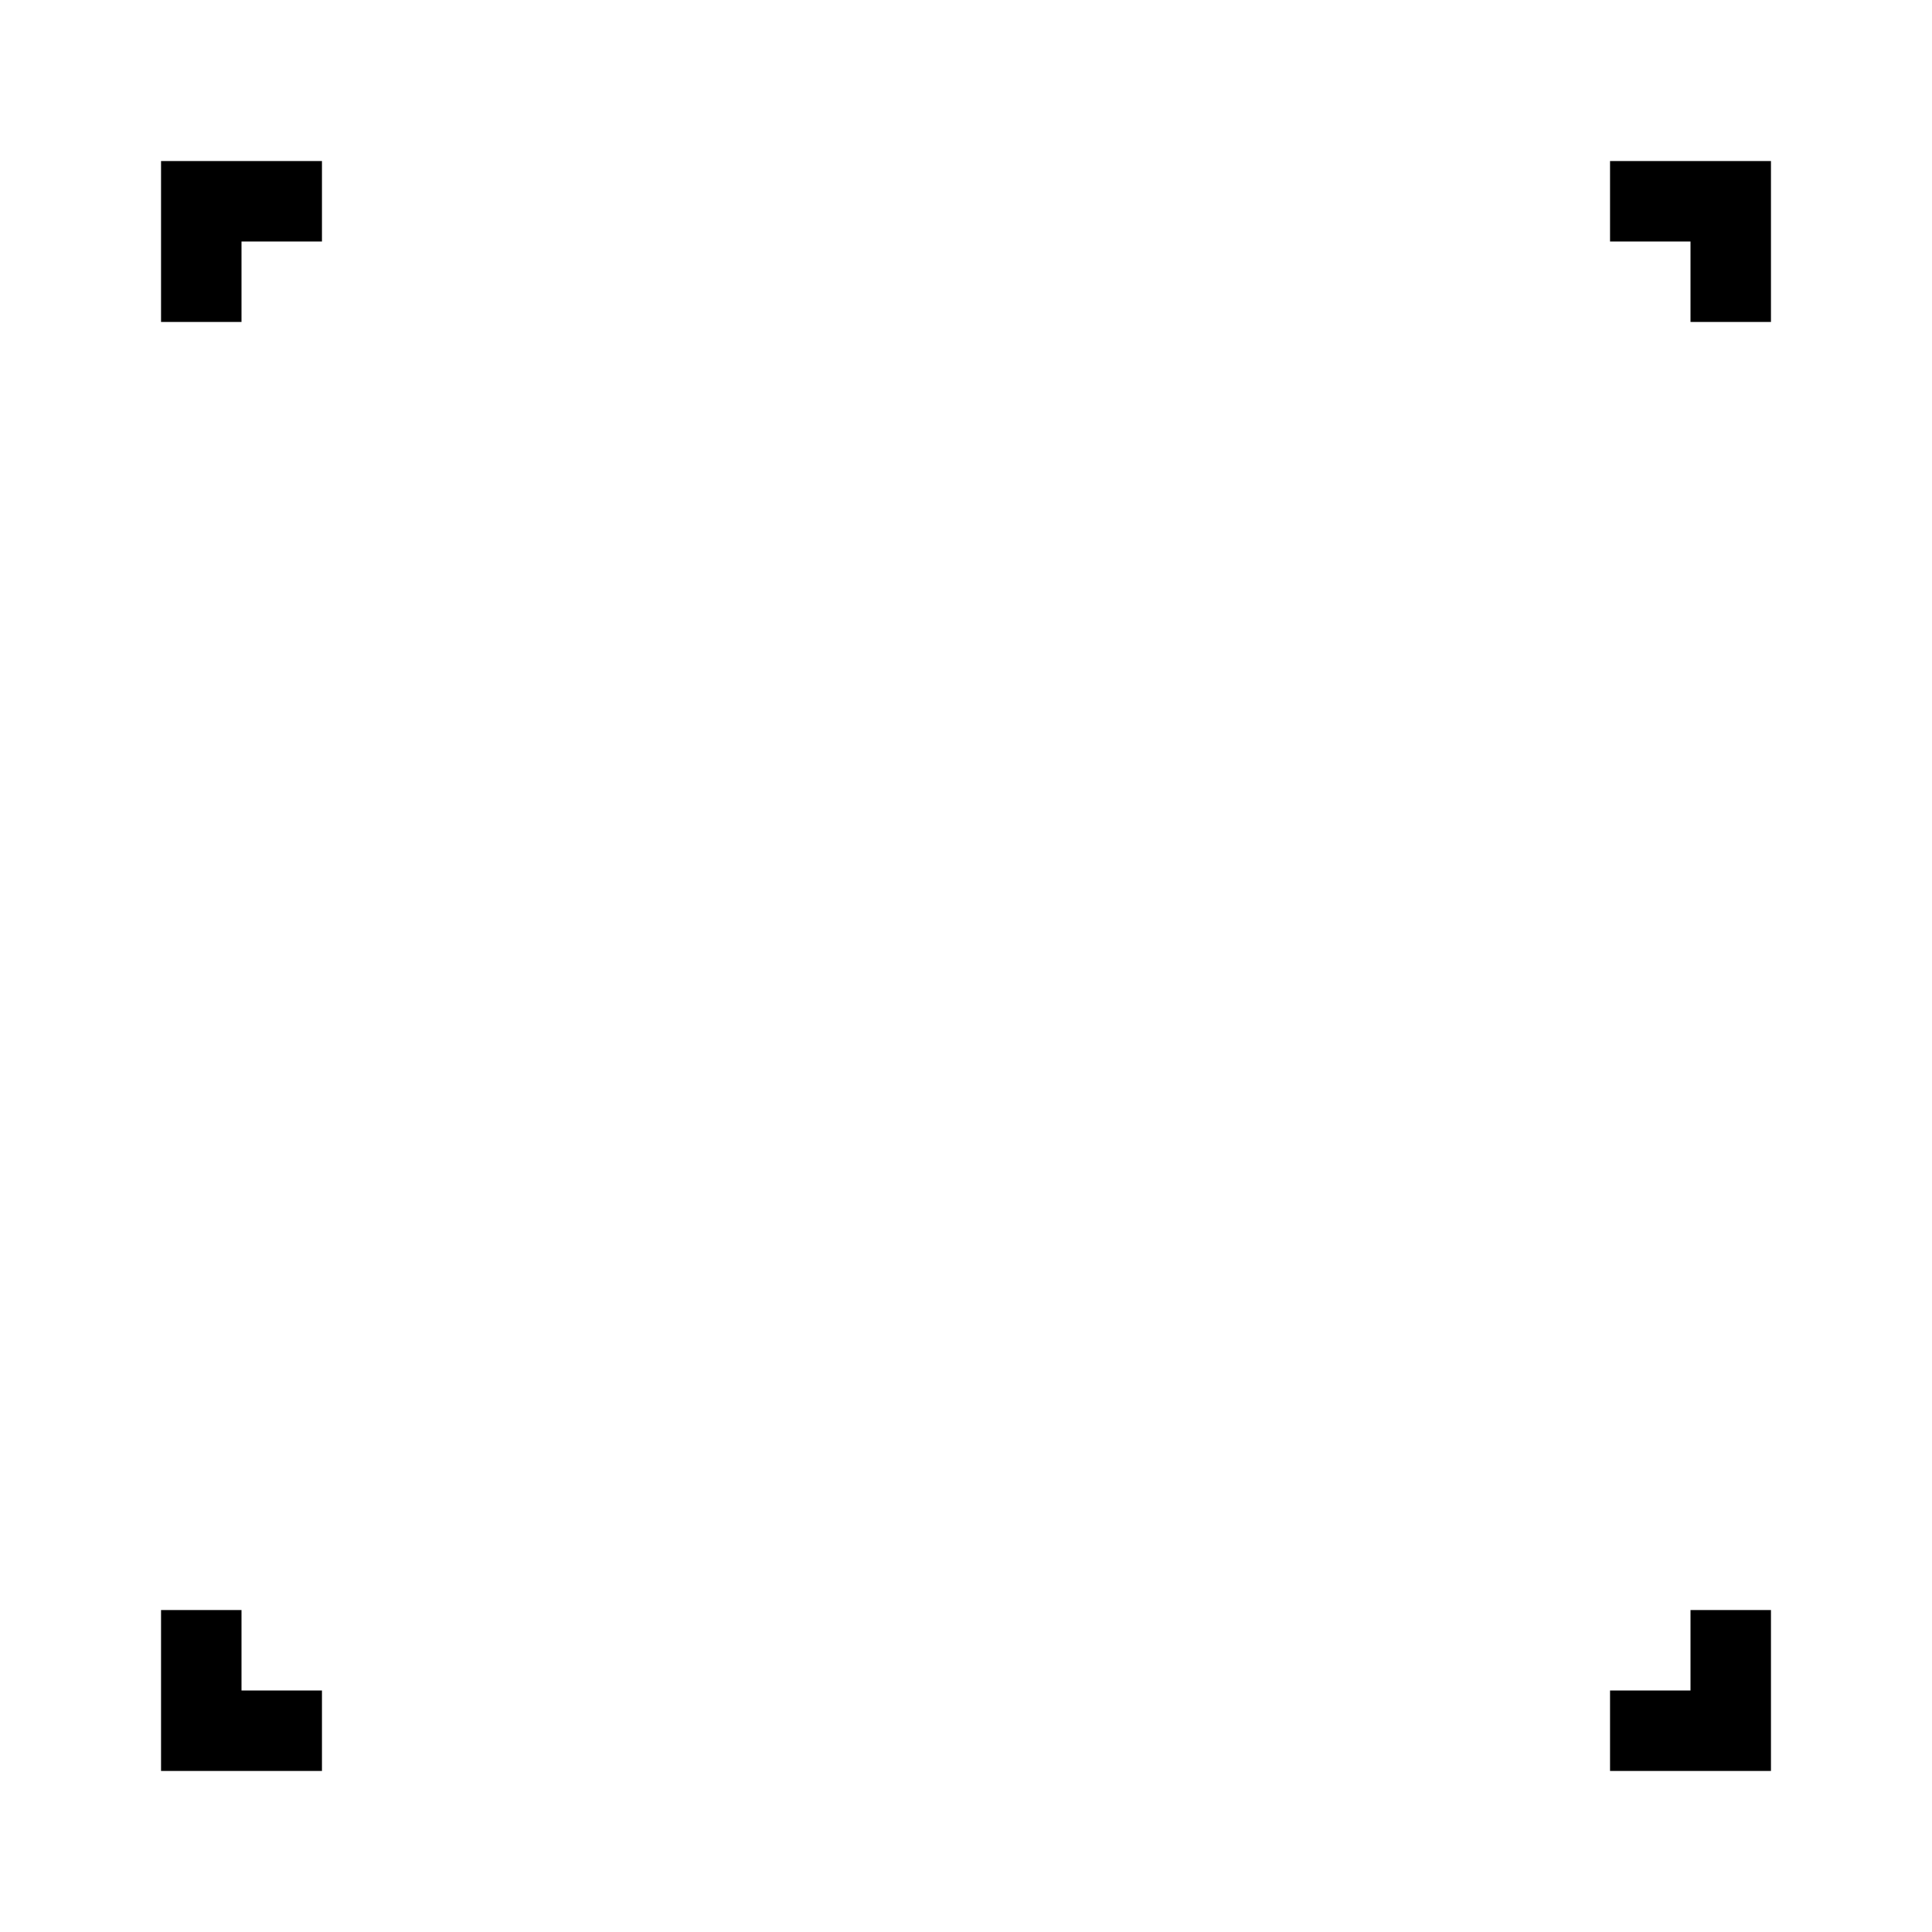
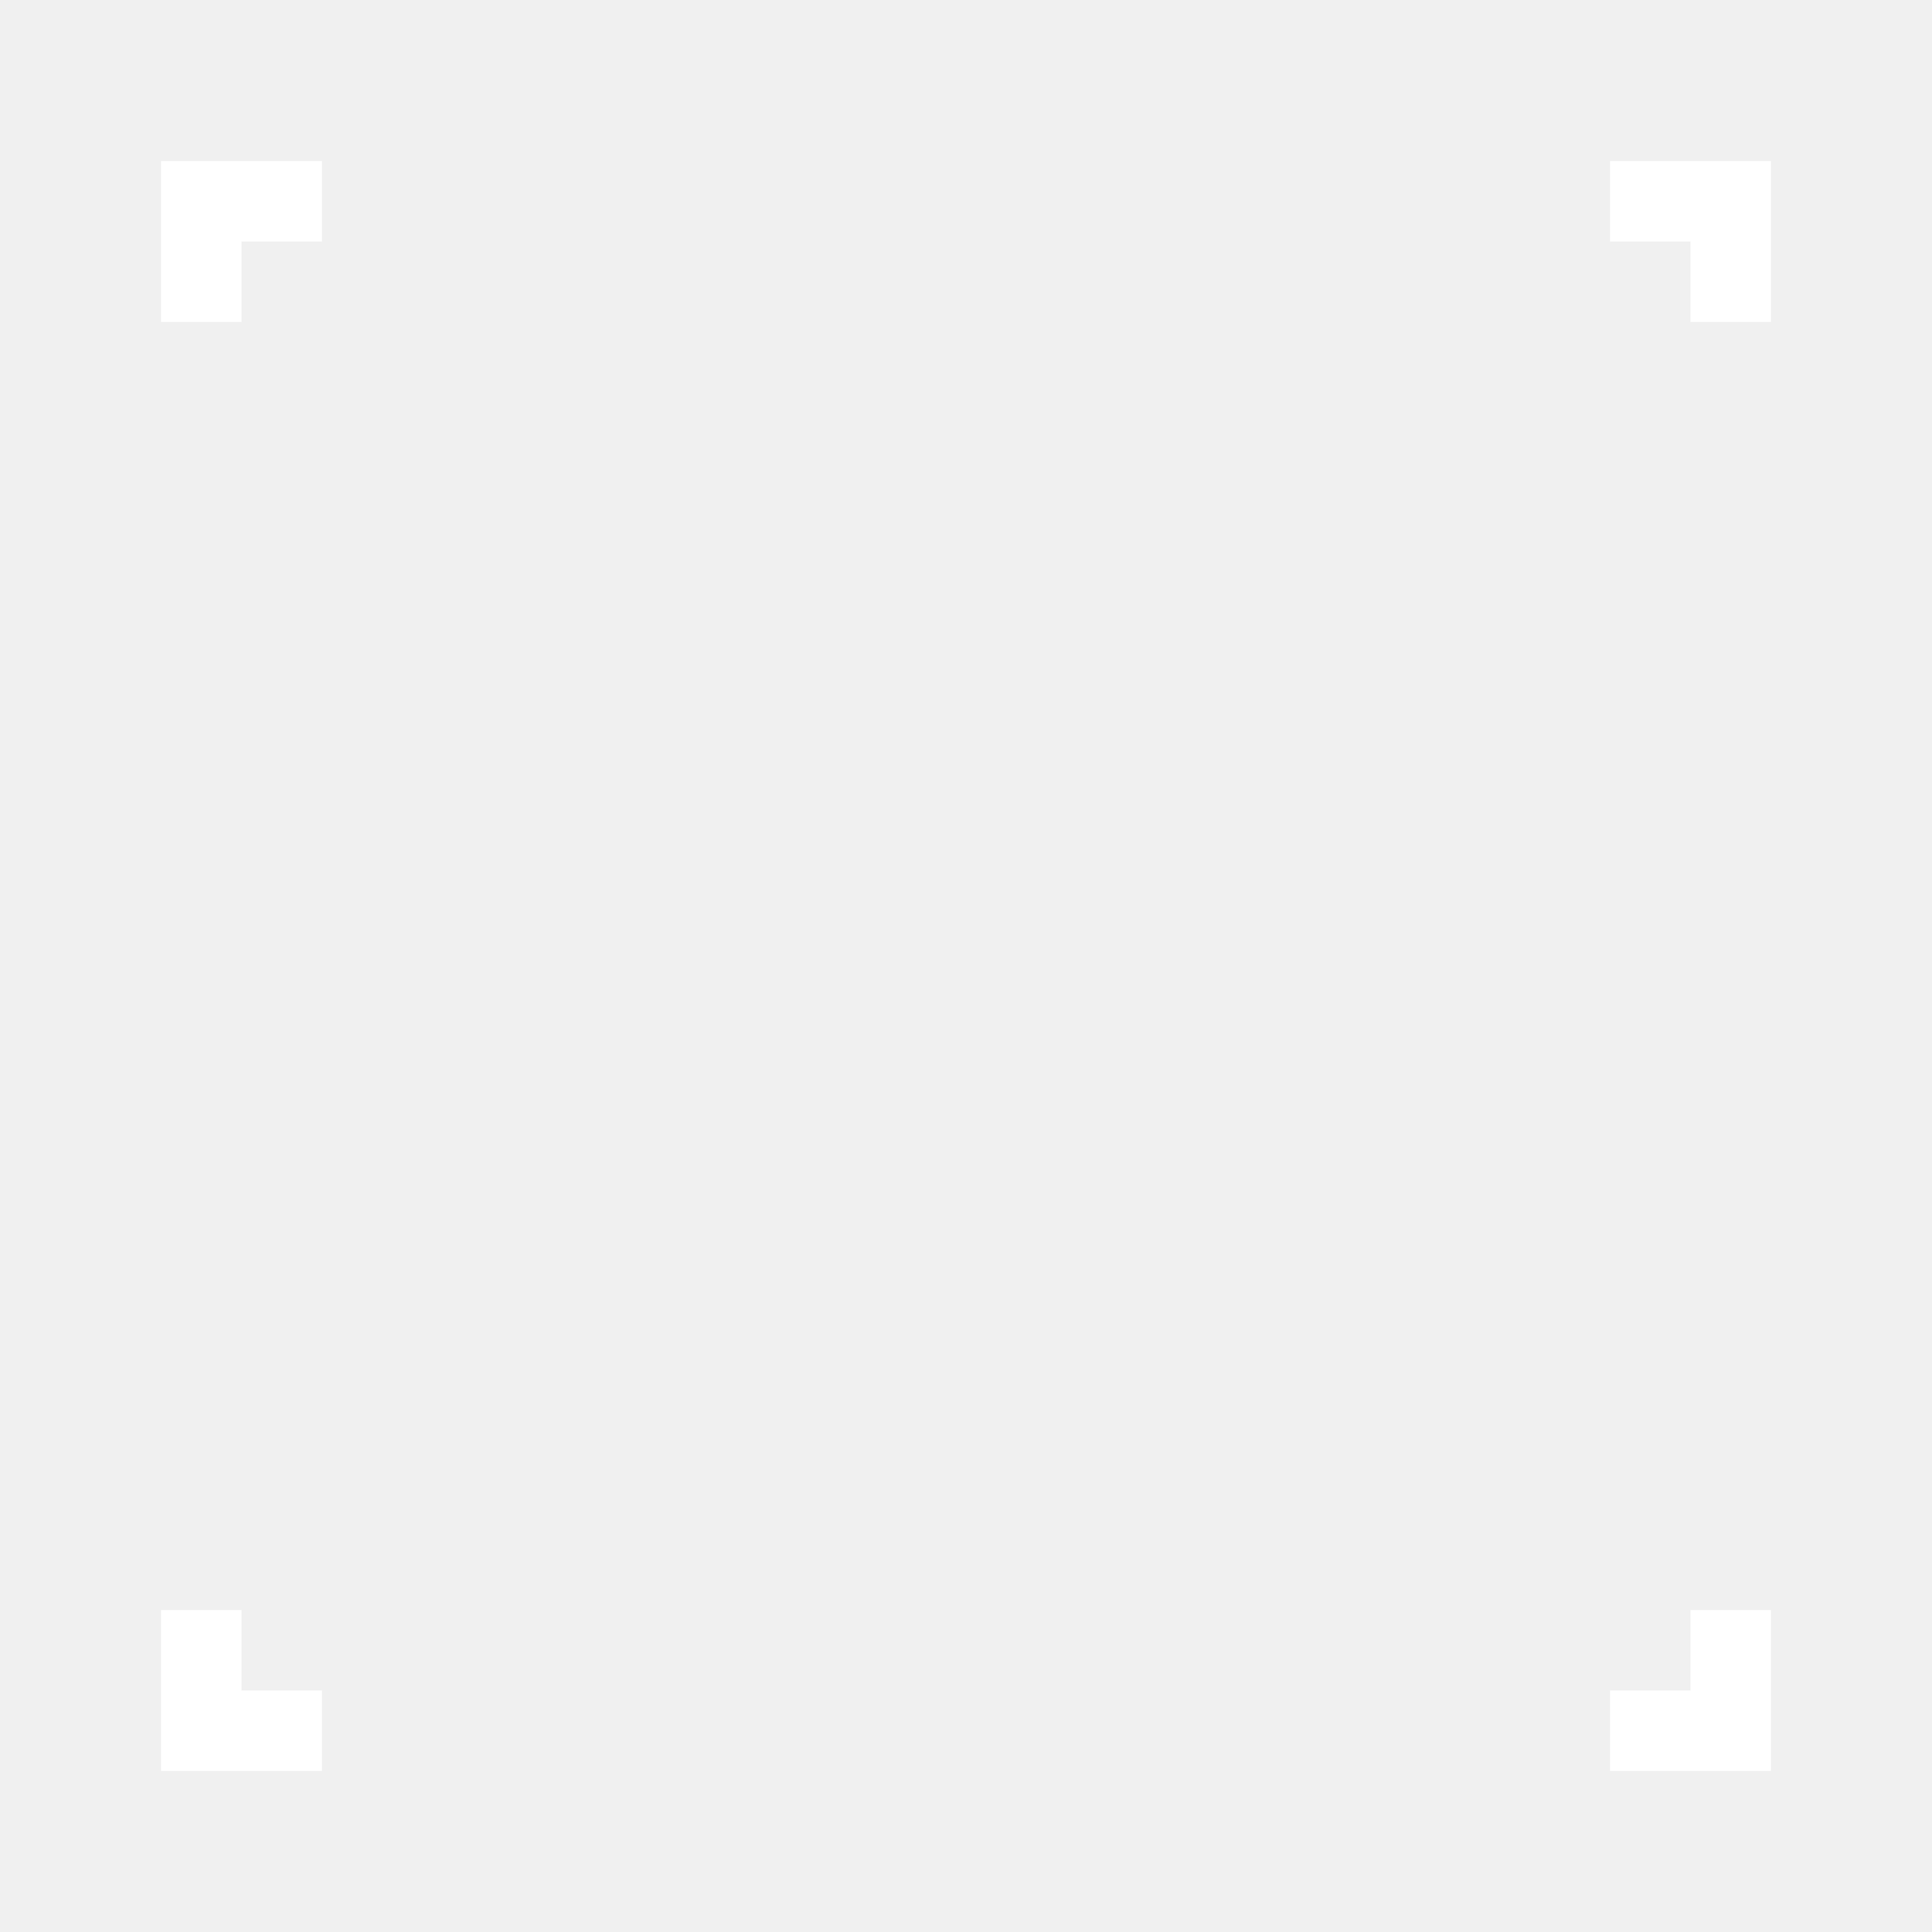
<svg xmlns="http://www.w3.org/2000/svg" width="24" height="24" viewBox="0 0 24 24" fill="none">
-   <rect width="24" height="24" fill="white" />
-   <path d="M2 20H3V21H4V22H2V20Z" fill="black" />
-   <path d="M20 22V21H21V20H22V22H20Z" fill="black" />
-   <path d="M22 4H21V3H20V2L22 2V4Z" fill="black" />
-   <path d="M4 2V3H3V4H2V2H4Z" fill="black" />
+   <rect width="24" height="24" />
+   <path d="M2 20H3V21H4V22H2V20Z" fill="white" />
+   <path d="M20 22V21H21V20H22V22H20Z" fill="white" />
+   <path d="M22 4H21V3H20V2L22 2V4Z" fill="white" />
+   <path d="M4 2V3H3V4H2V2H4Z" fill="white" />
</svg>
